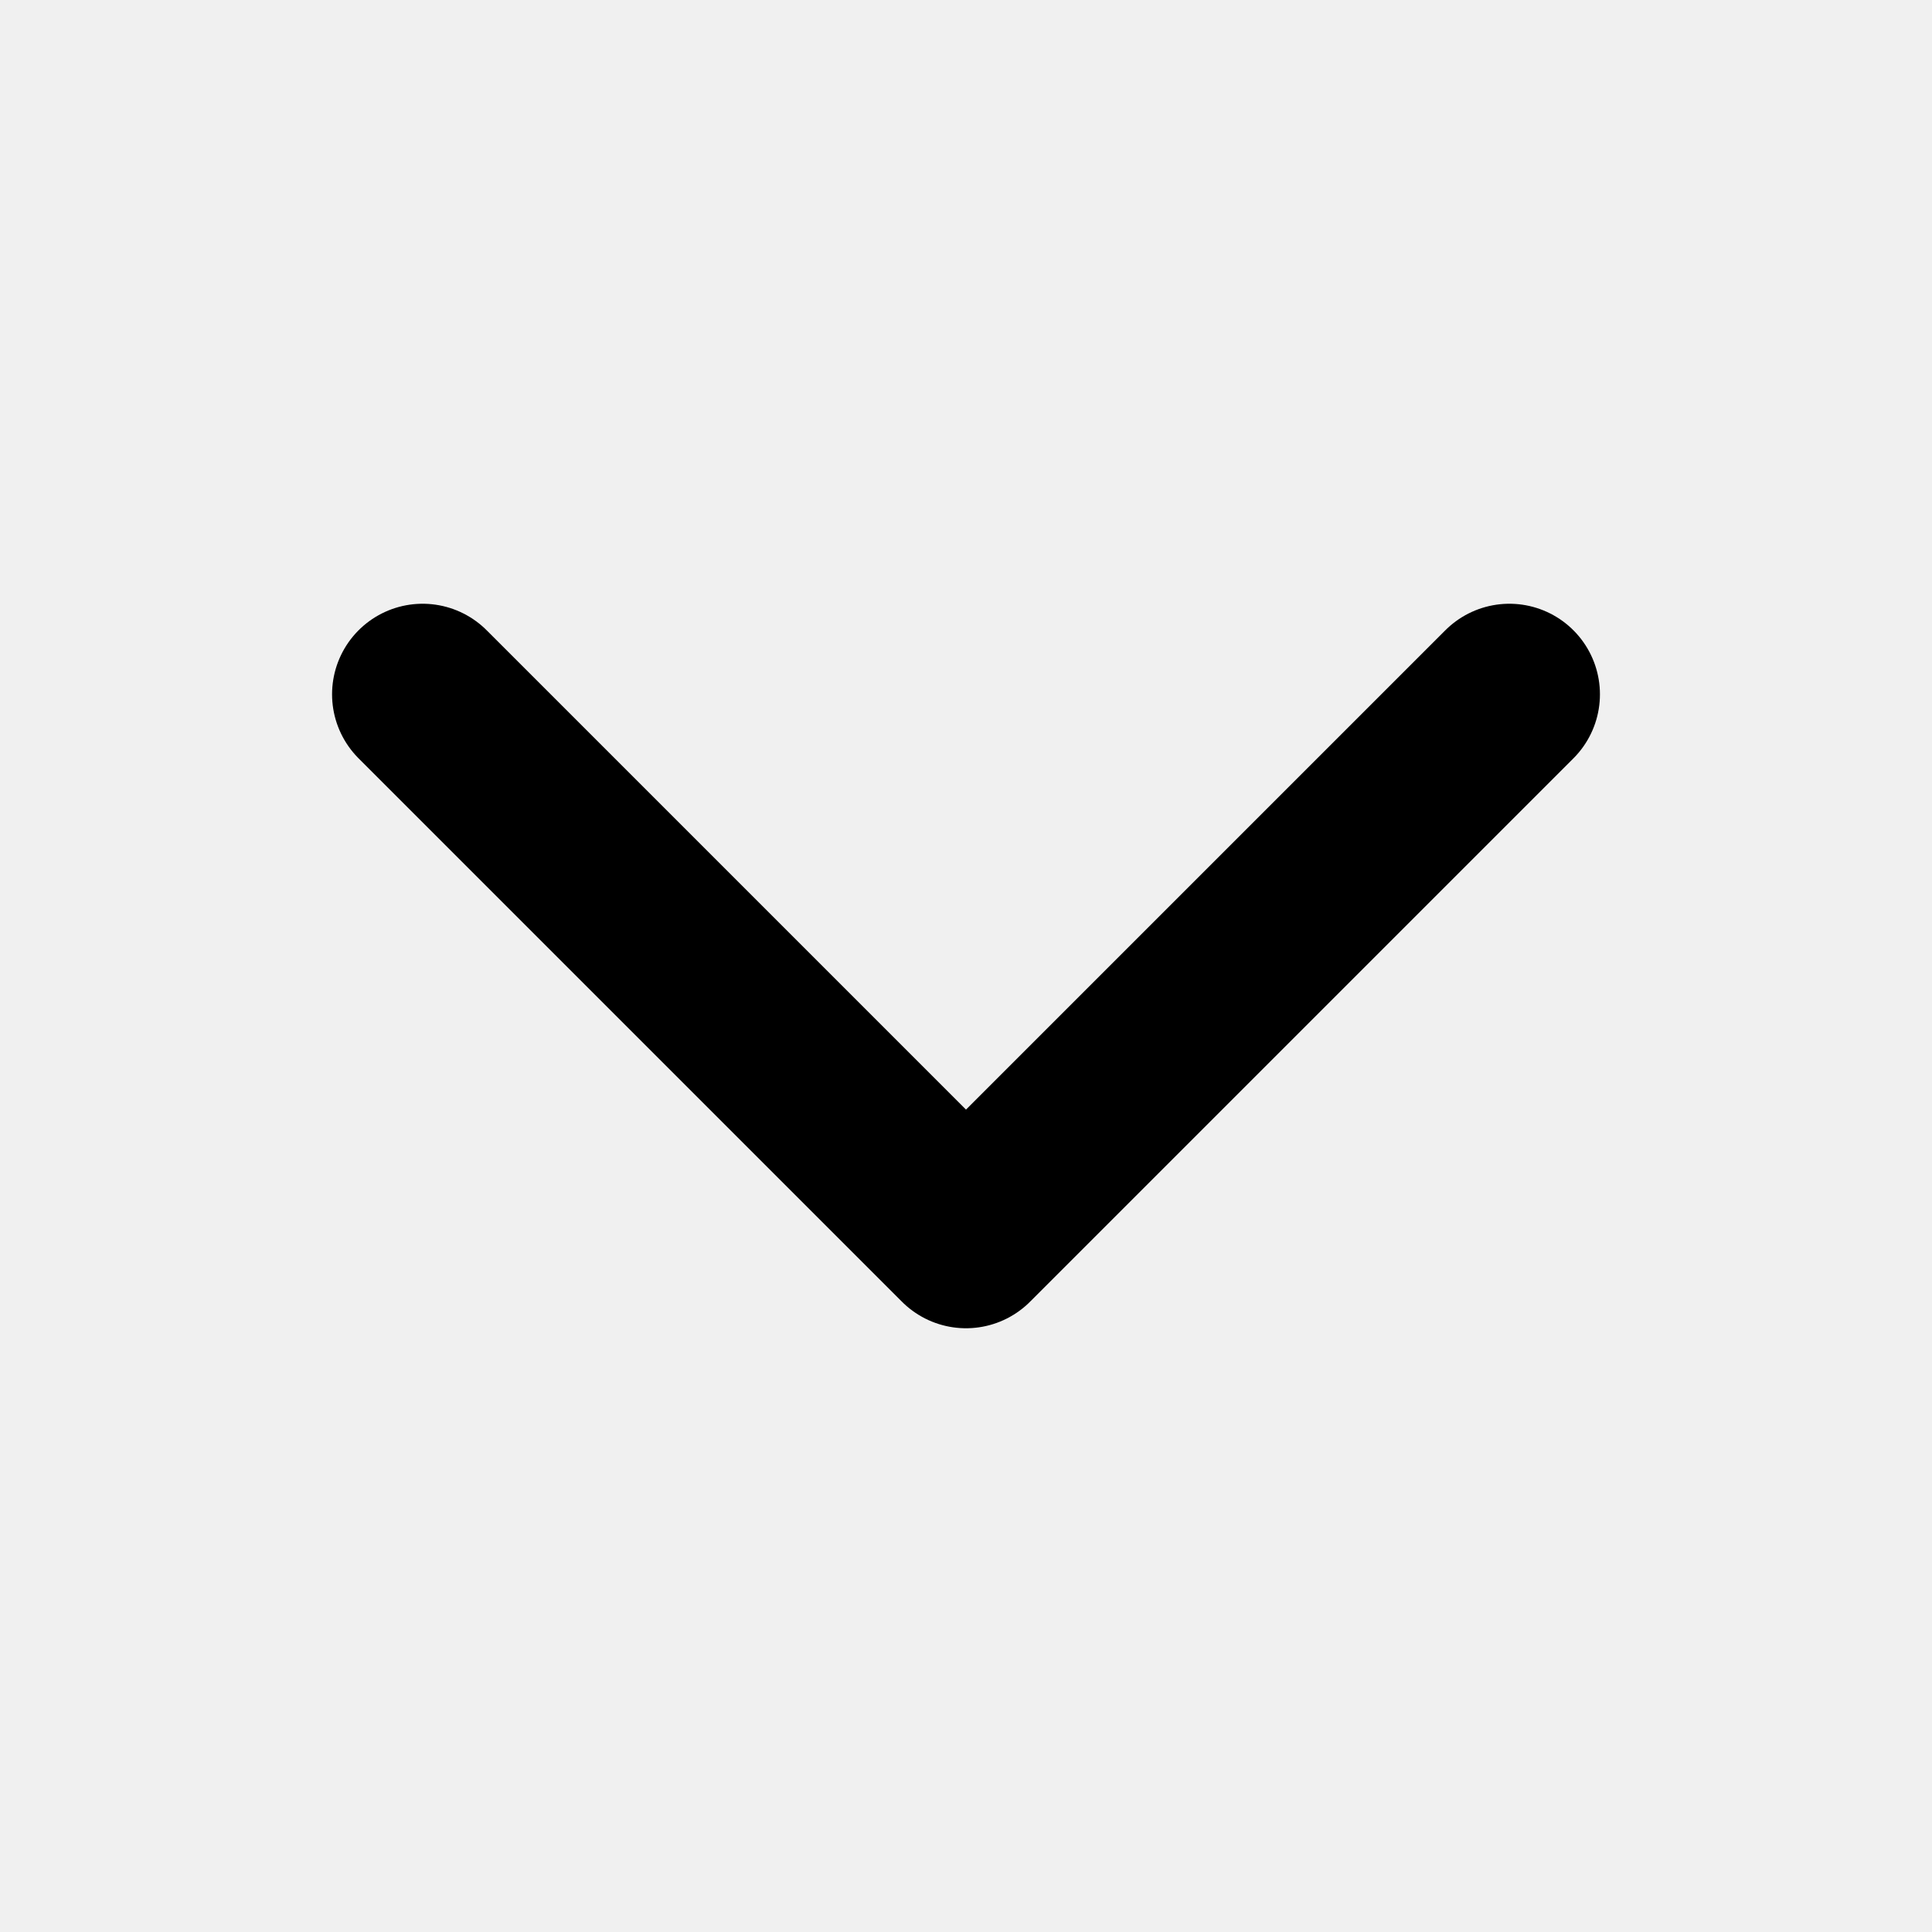
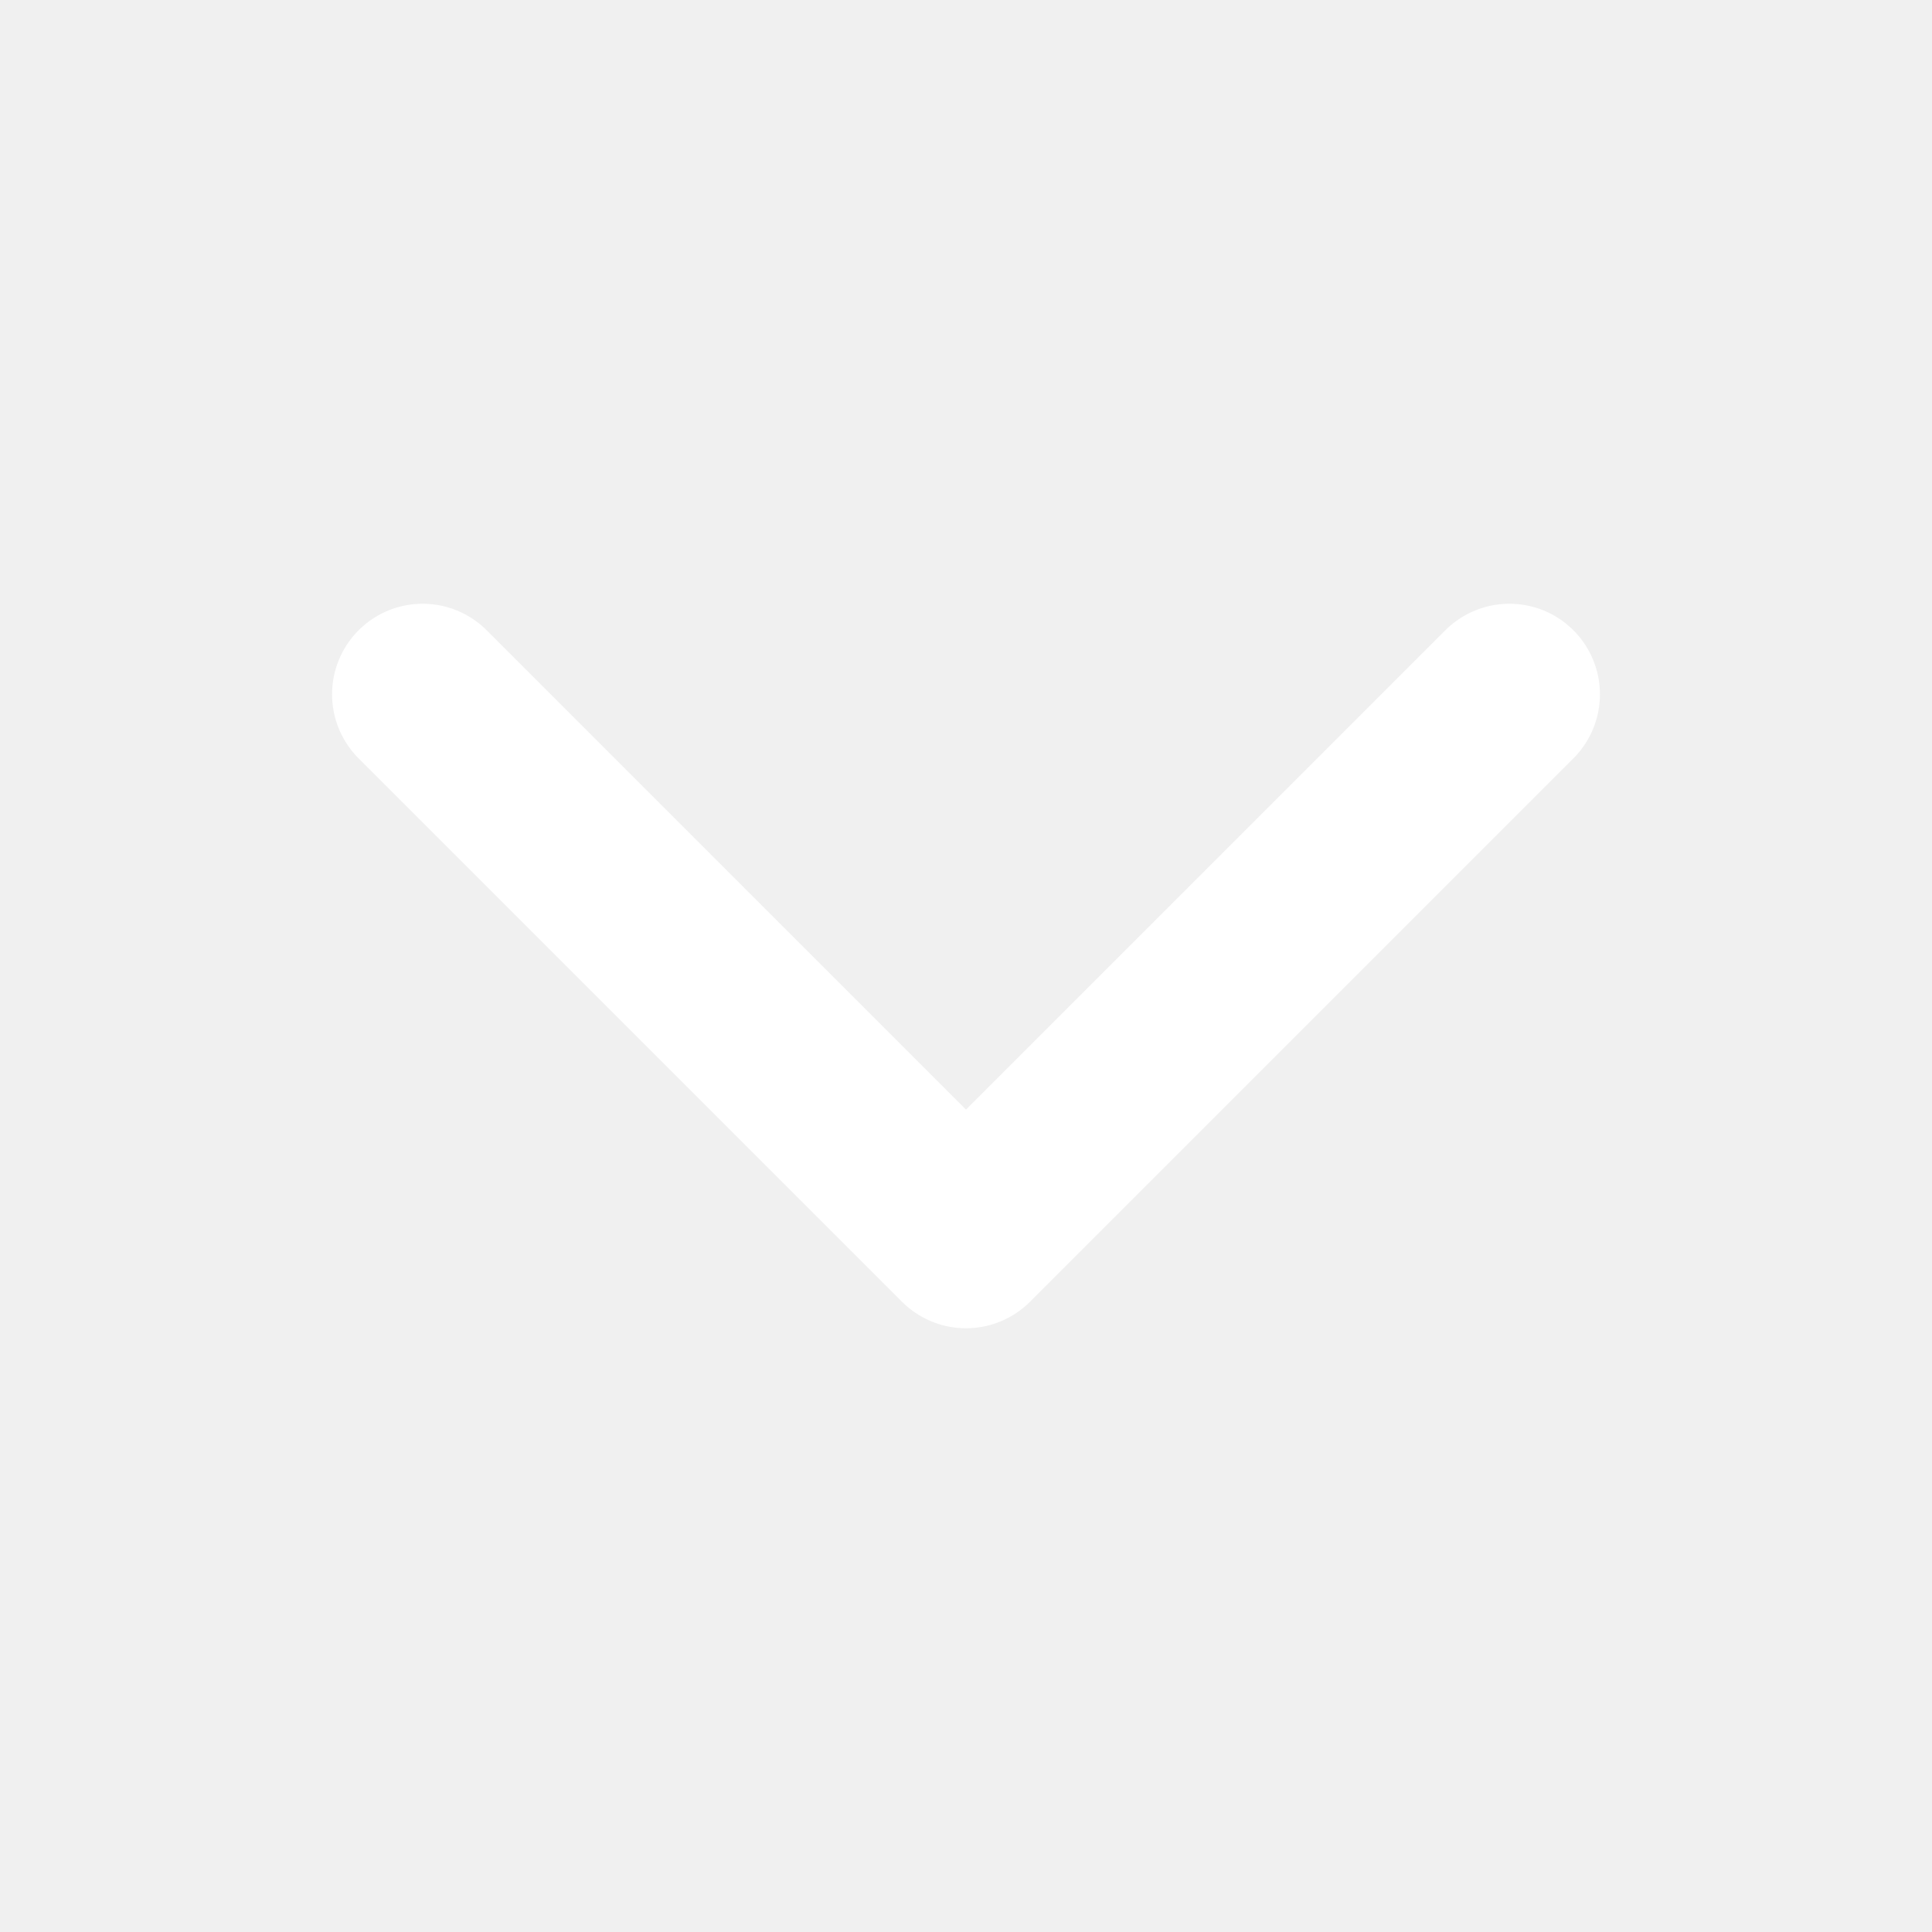
<svg xmlns="http://www.w3.org/2000/svg" class="ionicon" viewBox="0 0 512 512">
-   <path fill="none" stroke="currentColor" stroke-linecap="round" stroke-linejoin="round" stroke-width="48" d="M112 184l144 144 144-144" />
+   <path fill="none" stroke="white" stroke-linecap="round" stroke-linejoin="round" stroke-width="48" d="M112 184l144 144 144-144" />
</svg>
